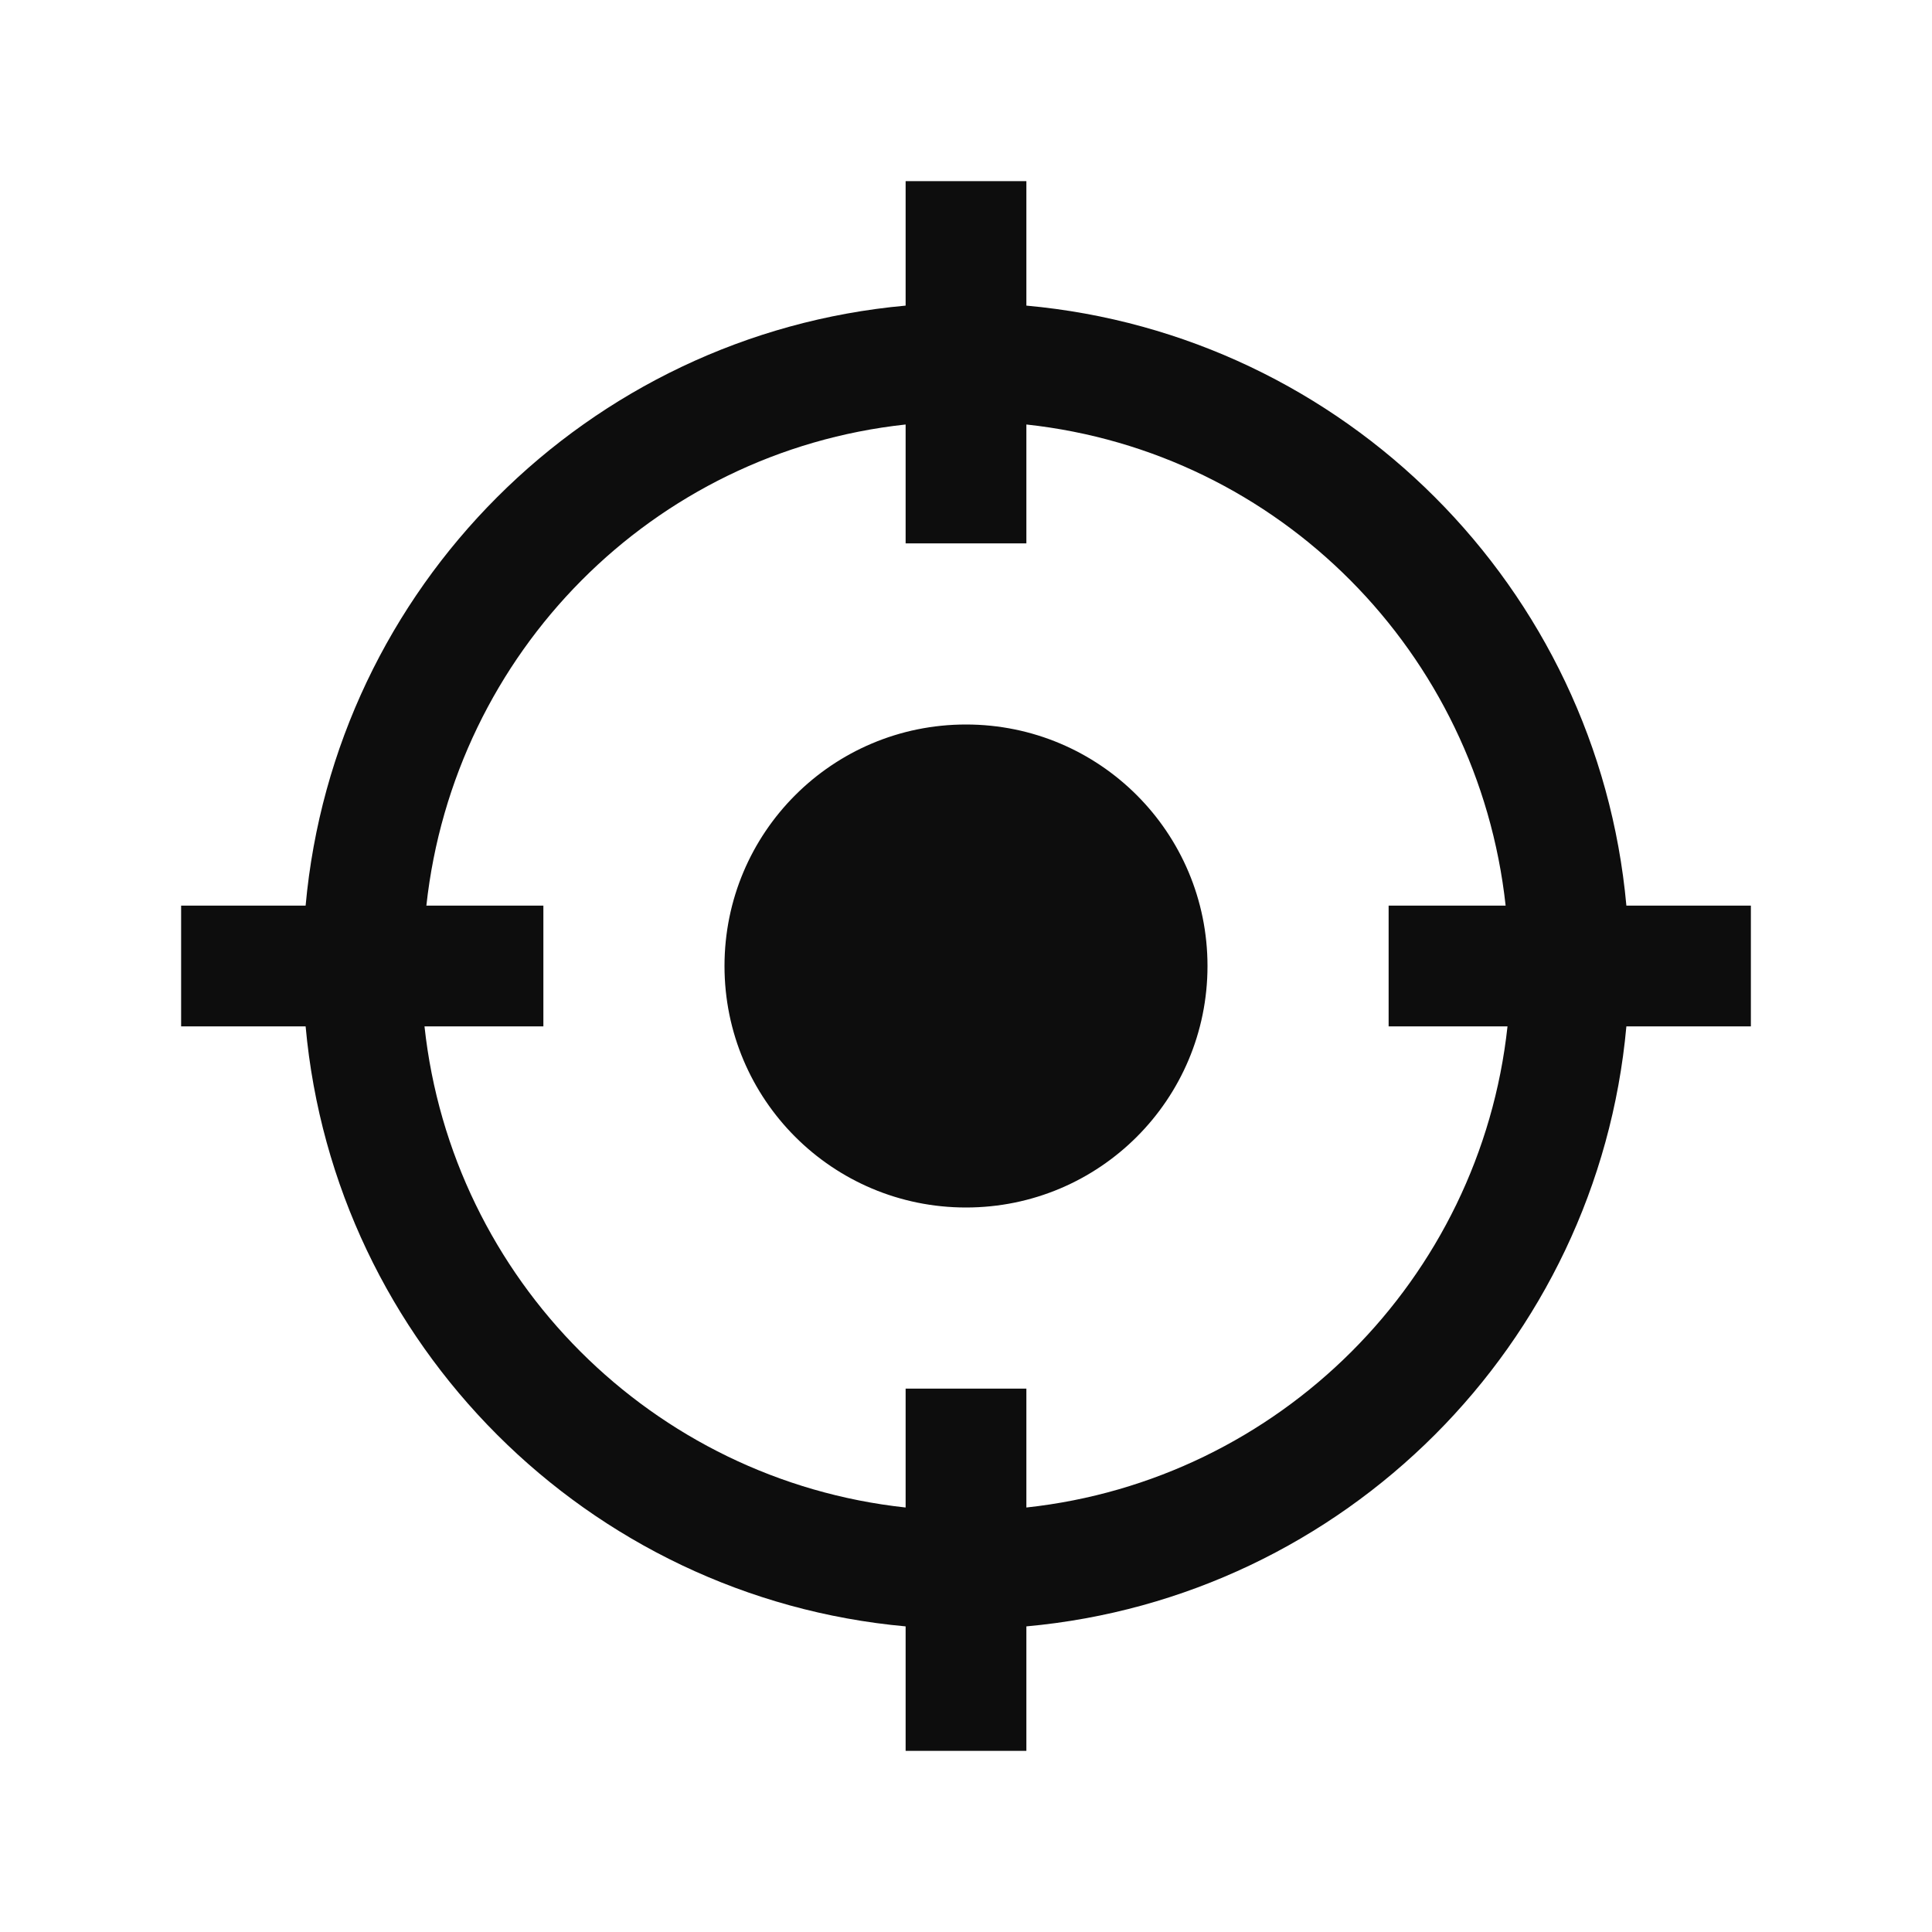
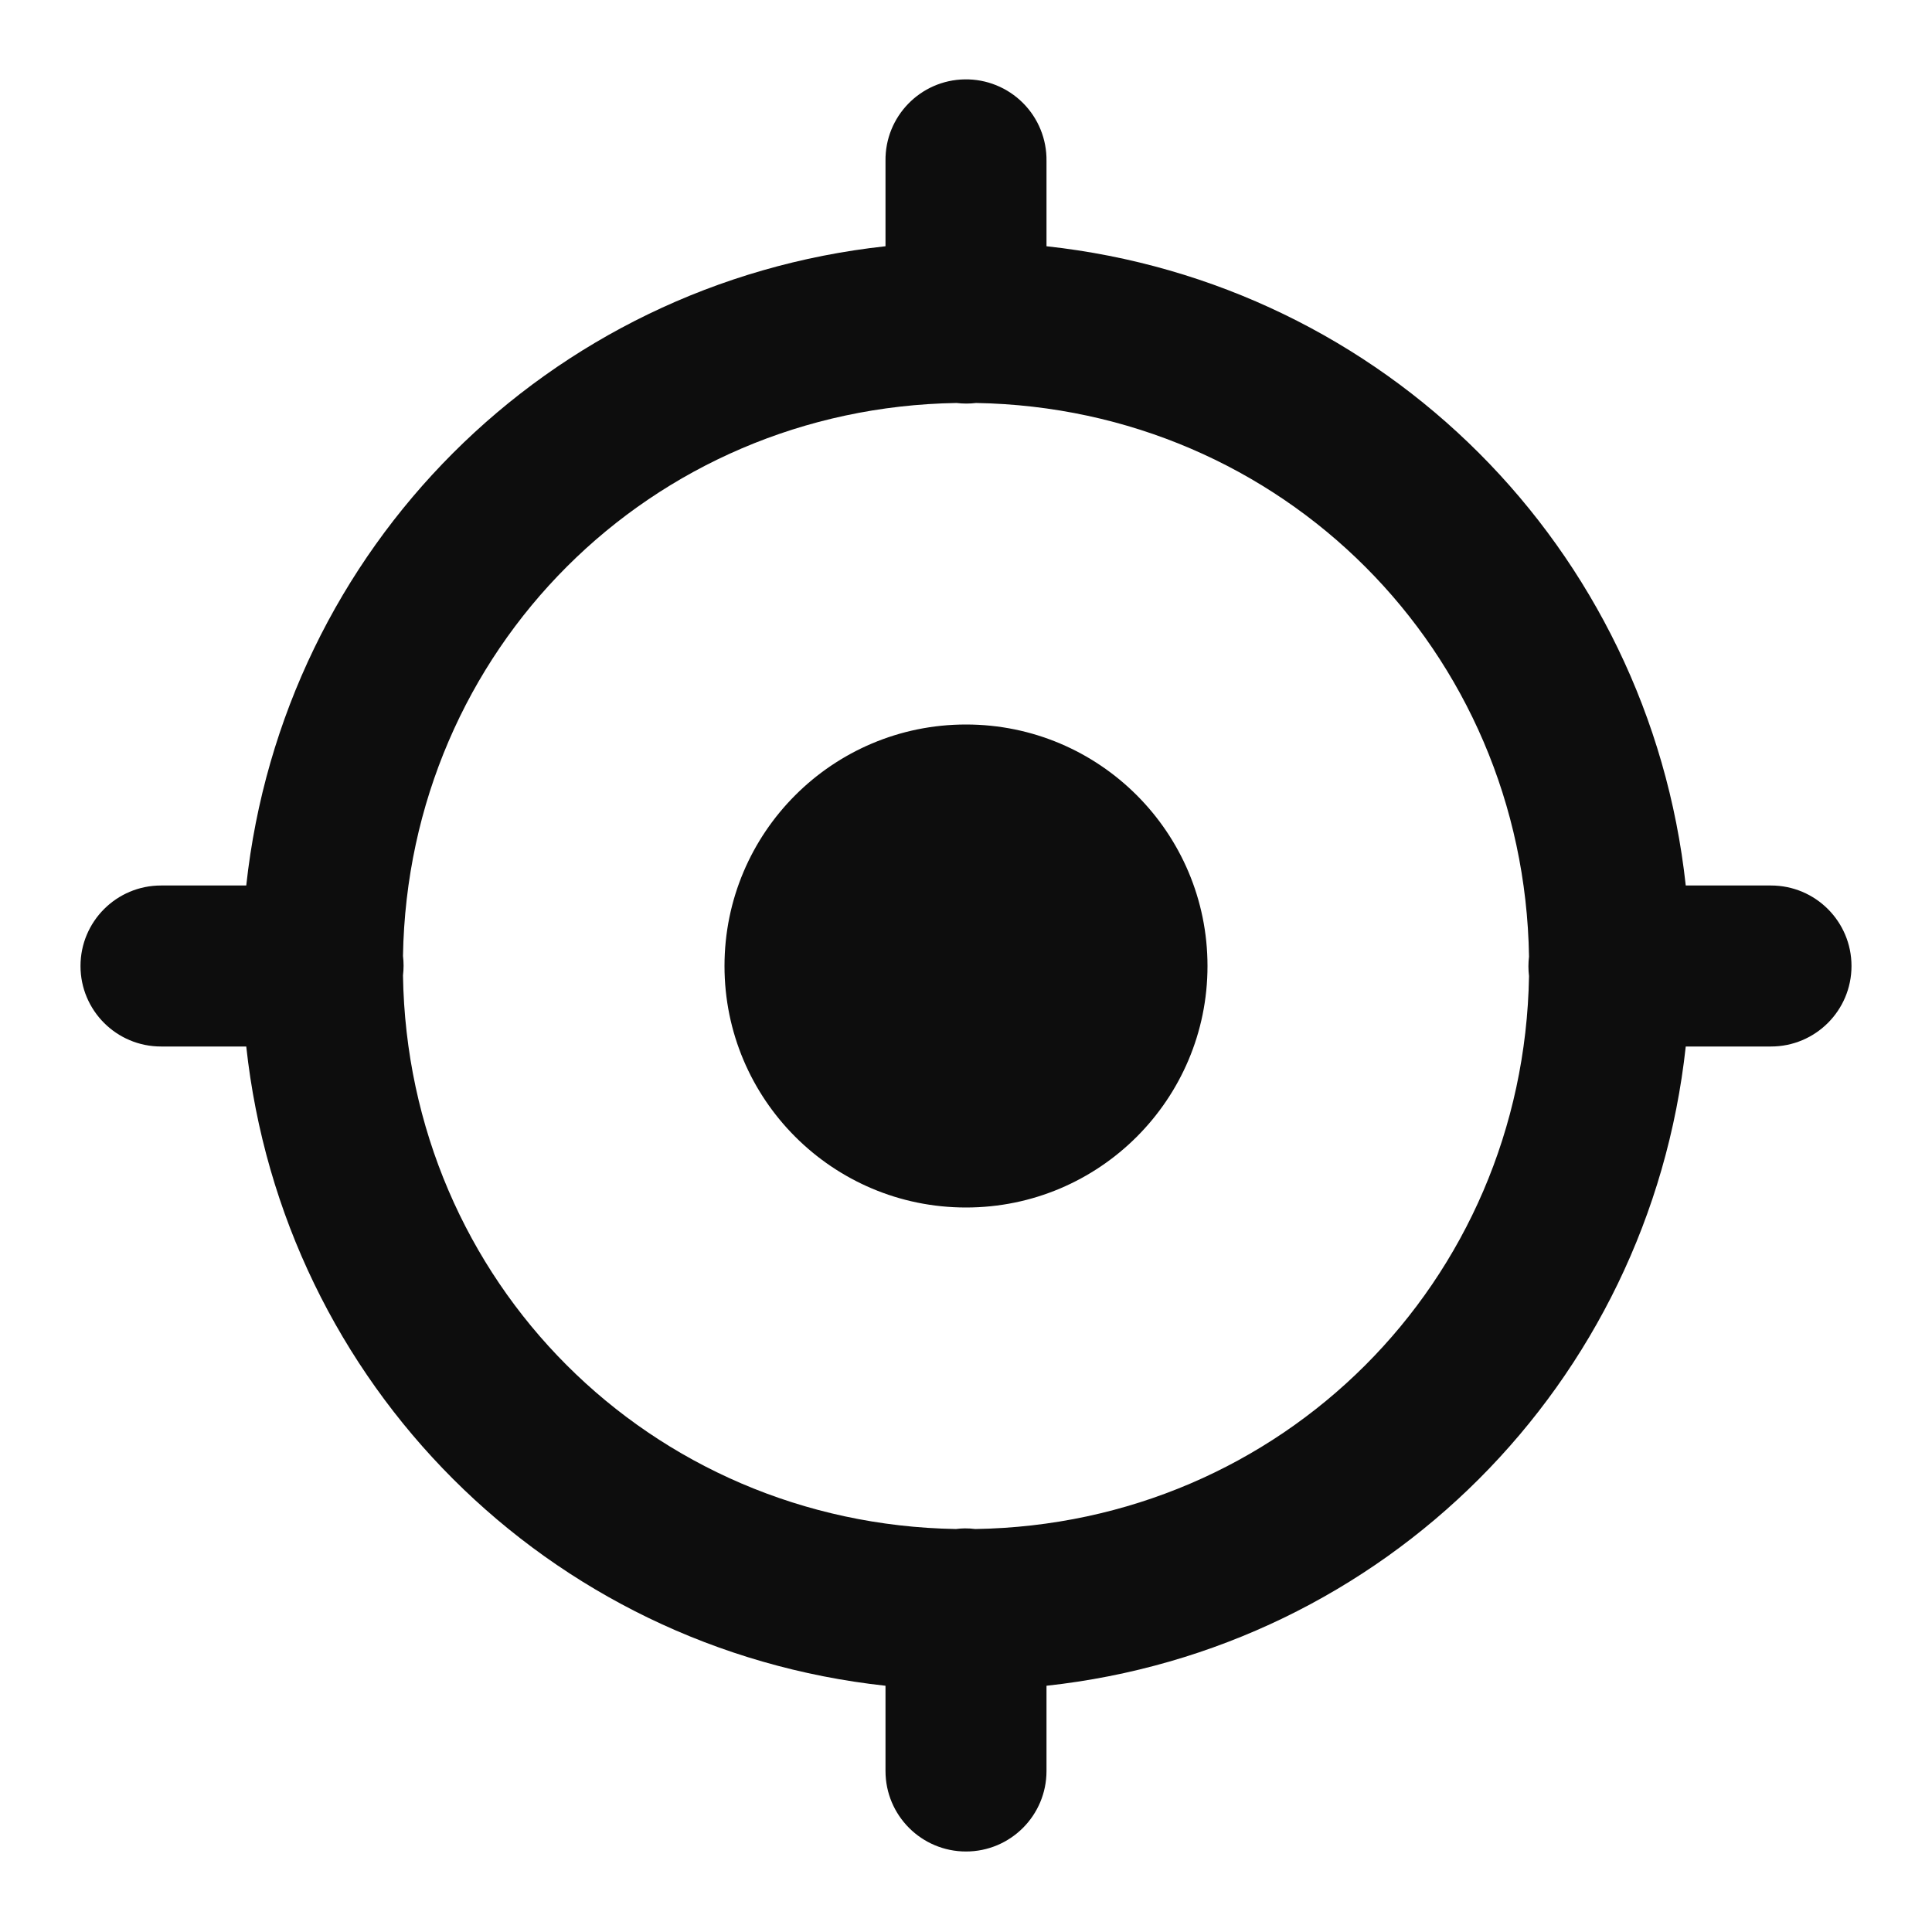
- <svg xmlns="http://www.w3.org/2000/svg" viewBox="0 0 32 32" width="96" height="96">
-   <path d="M15 3L15 5.062C9.73 5.539 5.539 9.734 5.062 15L3 15L3 17L5.062 17C5.539 22.266 9.734 26.461 15 26.938L15 29L17 29L17 26.938C22.266 26.461 26.461 22.266 26.938 17L29 17L29 15L26.938 15C26.461 9.734 22.27 5.539 17 5.062L17 3 Z M 15 7.031L15 9L17 9L17 7.031C21.191 7.484 24.48 10.809 24.938 15L23 15L23 17L24.969 17C24.516 21.191 21.191 24.516 17 24.969L17 23L15 23L15 24.969C10.809 24.516 7.484 21.191 7.031 17L9 17L9 15L7.062 15C7.52 10.809 10.809 7.484 15 7.031 Z M 16 12C13.789 12 12 13.789 12 16C12 18.211 13.789 20 16 20C18.211 20 20 18.211 20 16C20 13.789 18.211 12 16 12Z" fill="#0D0D0D" />
+ <svg xmlns="http://www.w3.org/2000/svg" viewBox="0 0 24 24" width="96" height="96">
+   <path d="M11.984 0.986 A 1 1 0 0 0 11 2L11 3.059C6.806 3.515 3.515 6.806 3.059 11L2 11 A 1 1 0 1 0 2 13L3.059 13C3.515 17.194 6.806 20.485 11 20.941L11 22 A 1 1 0 1 0 13 22L13 20.941C17.194 20.485 20.485 17.194 20.941 13L22 13 A 1 1 0 1 0 22 11L20.941 11C20.485 6.806 17.194 3.515 13 3.059L13 2 A 1 1 0 0 0 11.984 0.986 z M 11.883 5.006 A 1 1 0 0 0 12.125 5.006C15.926 5.071 18.933 8.081 18.994 11.883 A 1 1 0 0 0 18.994 12.125C18.929 15.927 15.918 18.934 12.115 18.994 A 1 1 0 0 0 11.984 18.986 A 1 1 0 0 0 11.875 18.994C8.074 18.929 5.067 15.919 5.006 12.117 A 1 1 0 0 0 5.006 11.875C5.071 8.074 8.081 5.067 11.883 5.006 z M 12 9 A 3 3 0 0 0 9 12 A 3 3 0 0 0 12 15 A 3 3 0 0 0 15 12 A 3 3 0 0 0 12 9 z" fill="#0D0D0D" />
</svg>
